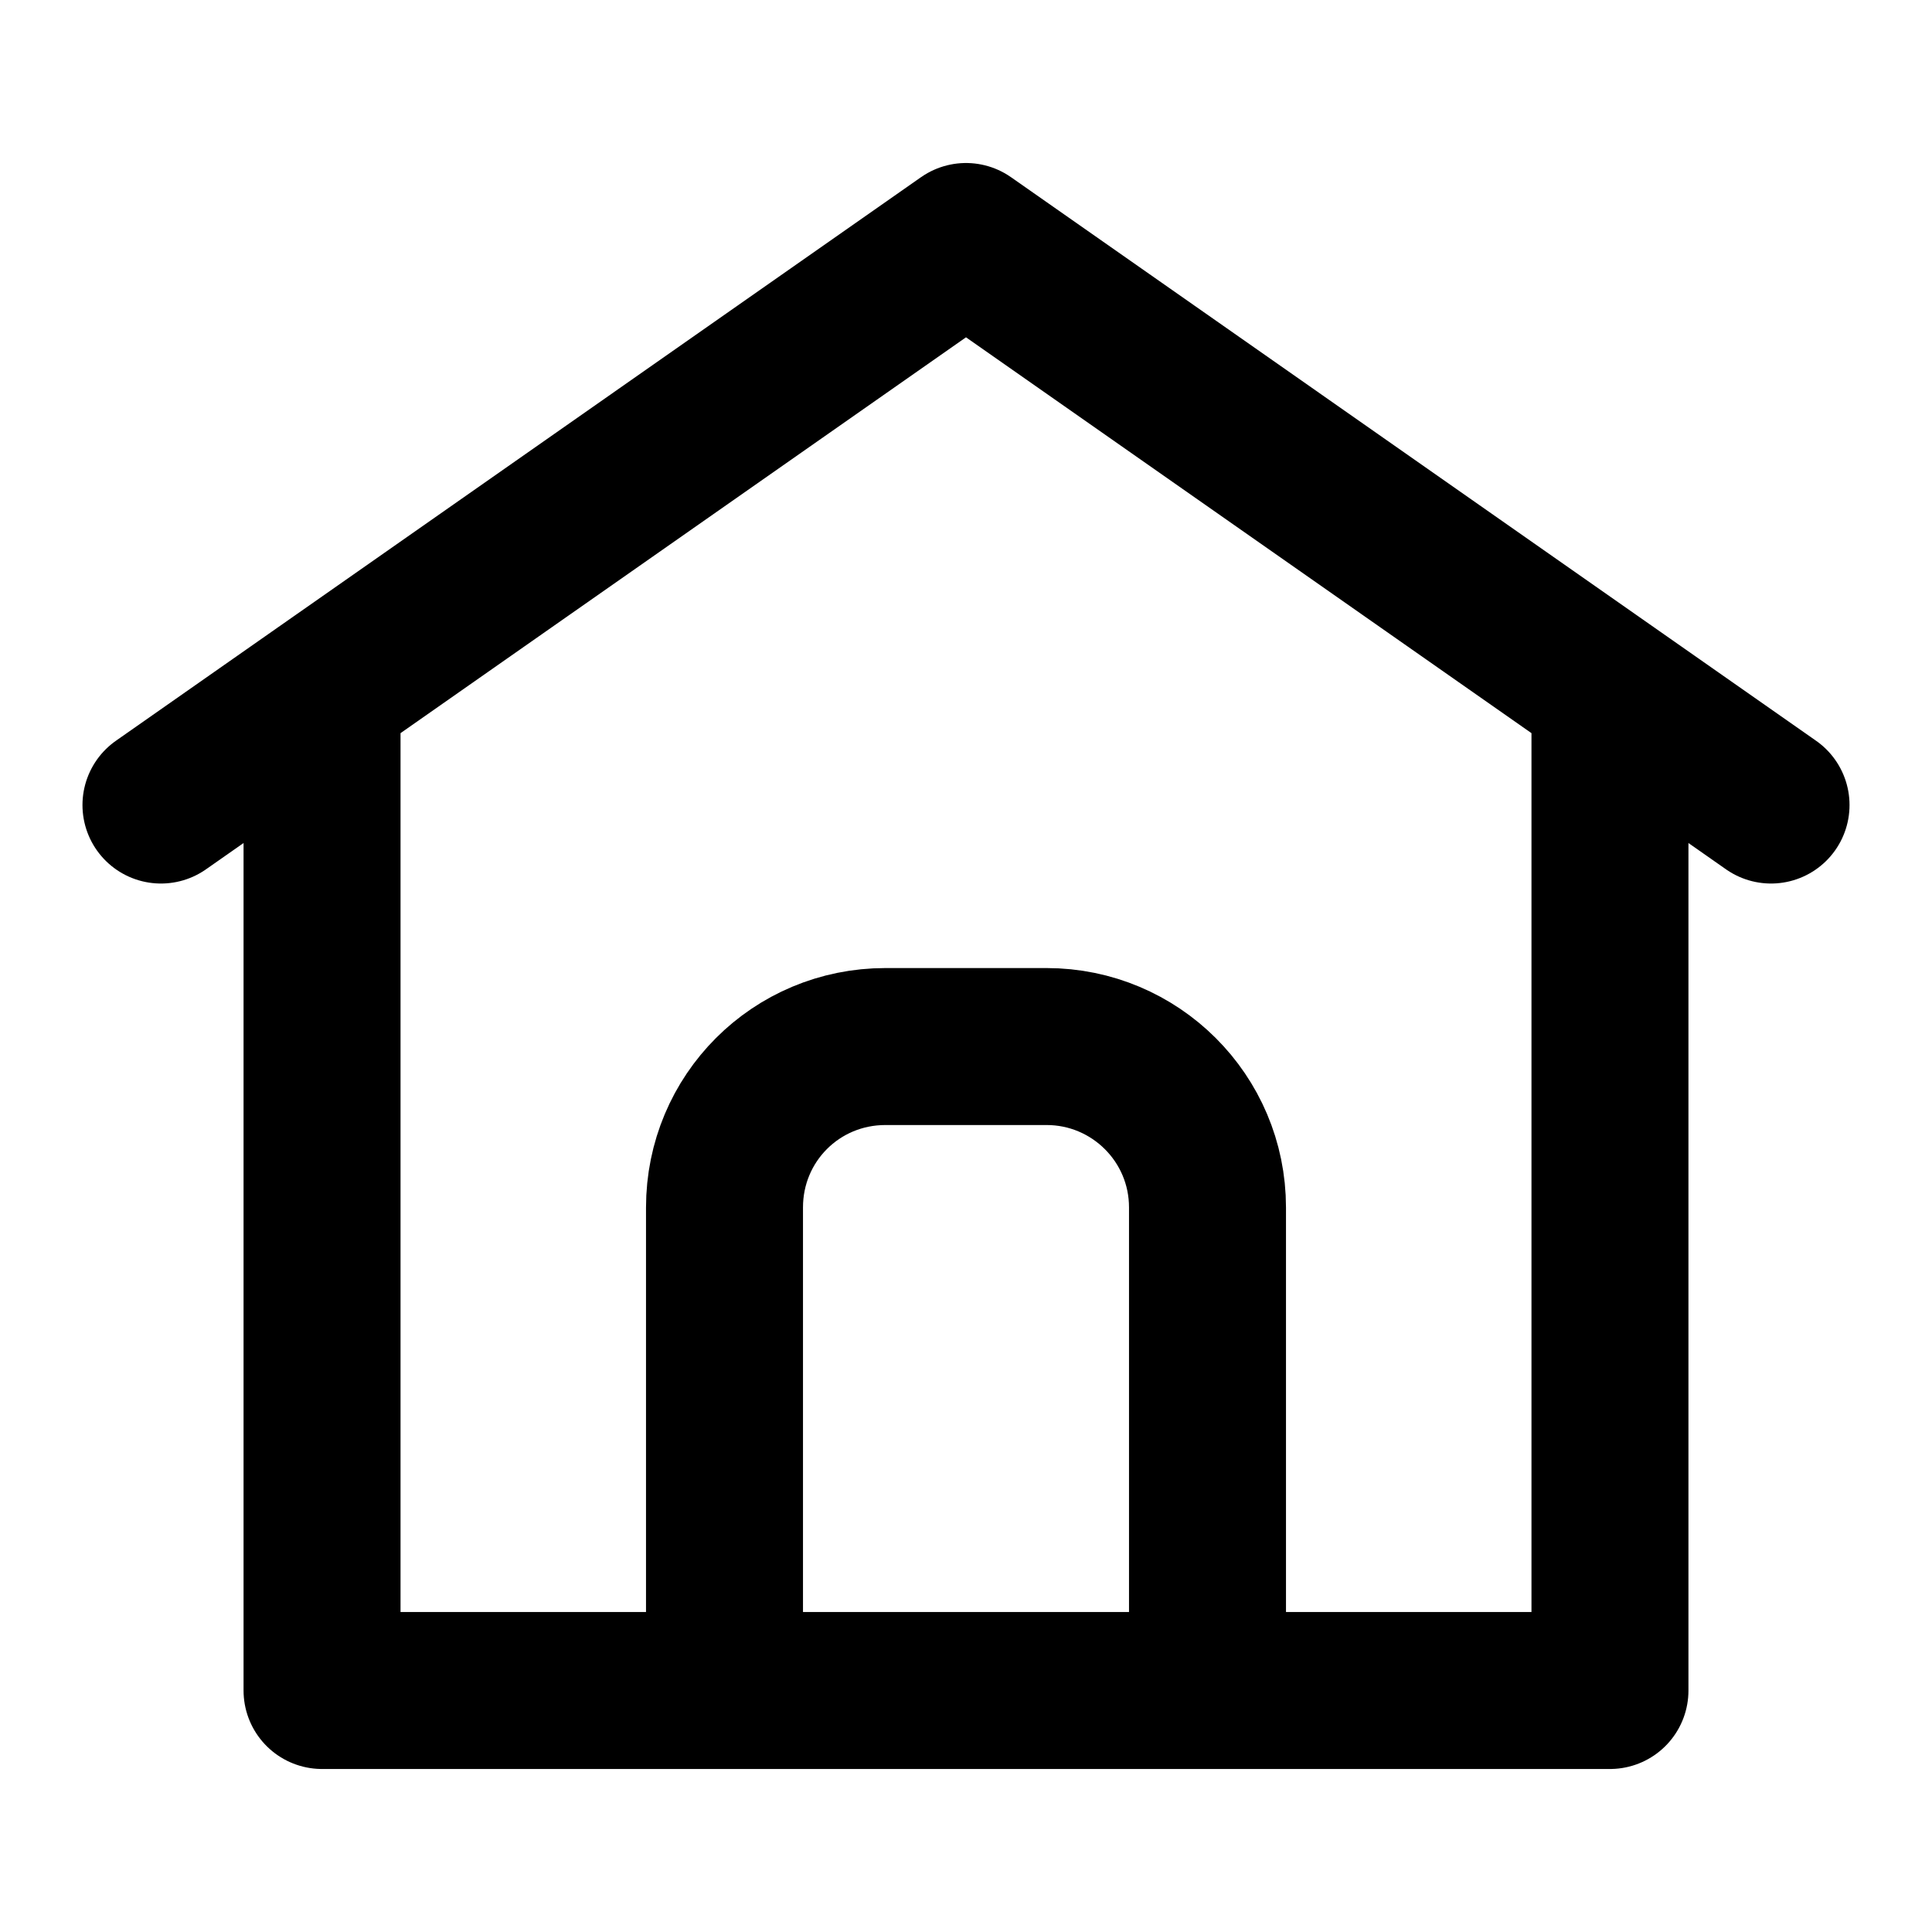
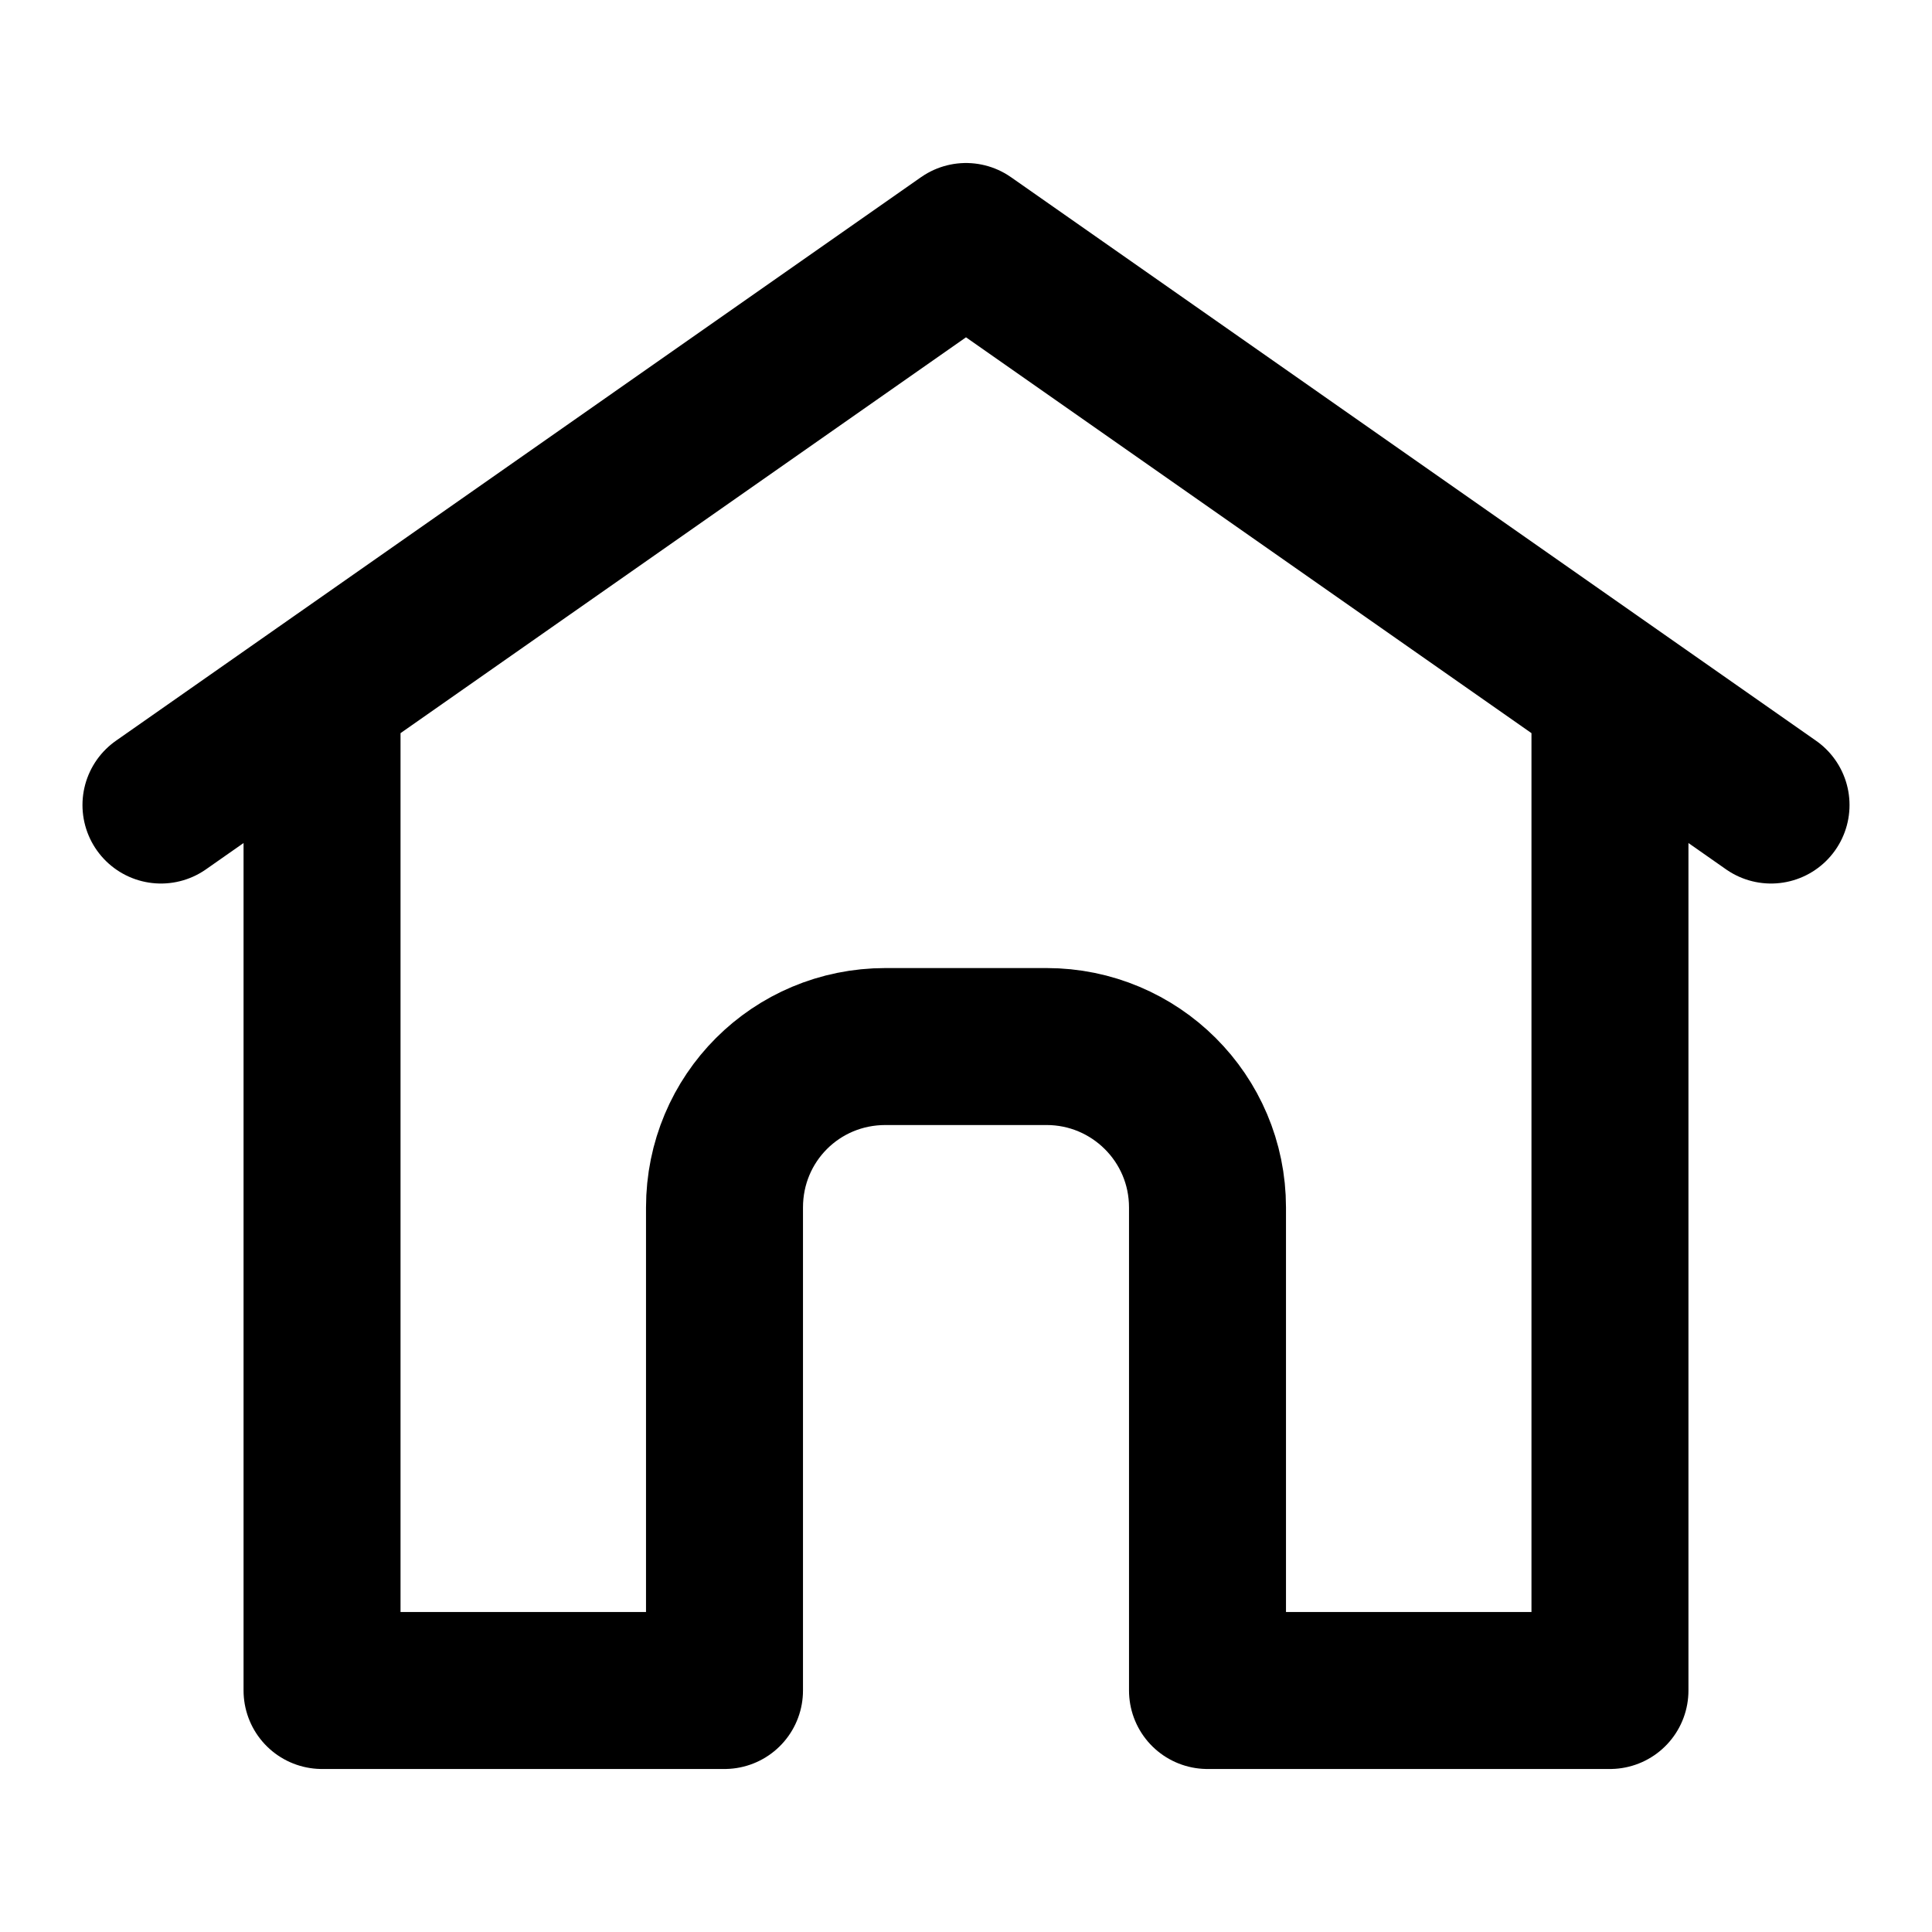
<svg xmlns="http://www.w3.org/2000/svg" width="16" height="16" viewBox="0 0 16 16" fill="none">
-   <path d="M2.667 5.733V14H13.333V5.733M1.333 6.667L8 2L14.667 6.667M10 14V10C10 9.26 9.4 8.667 8.667 8.667H7.333C6.593 8.667 6 9.26 6 10V14" stroke="black" stroke-width="1.3" stroke-linecap="round" stroke-linejoin="round" />
+   <path d="M2.667 5.733V14H6V10C6 9.26 6.593 8.667 7.333 8.667H8.667C9.4 8.667 10 9.26 10 10V14H13.333V5.733M1.333 6.667L8 2L14.667 6.667" stroke="black" stroke-width="1.3" stroke-linecap="round" stroke-linejoin="round" />
</svg>
